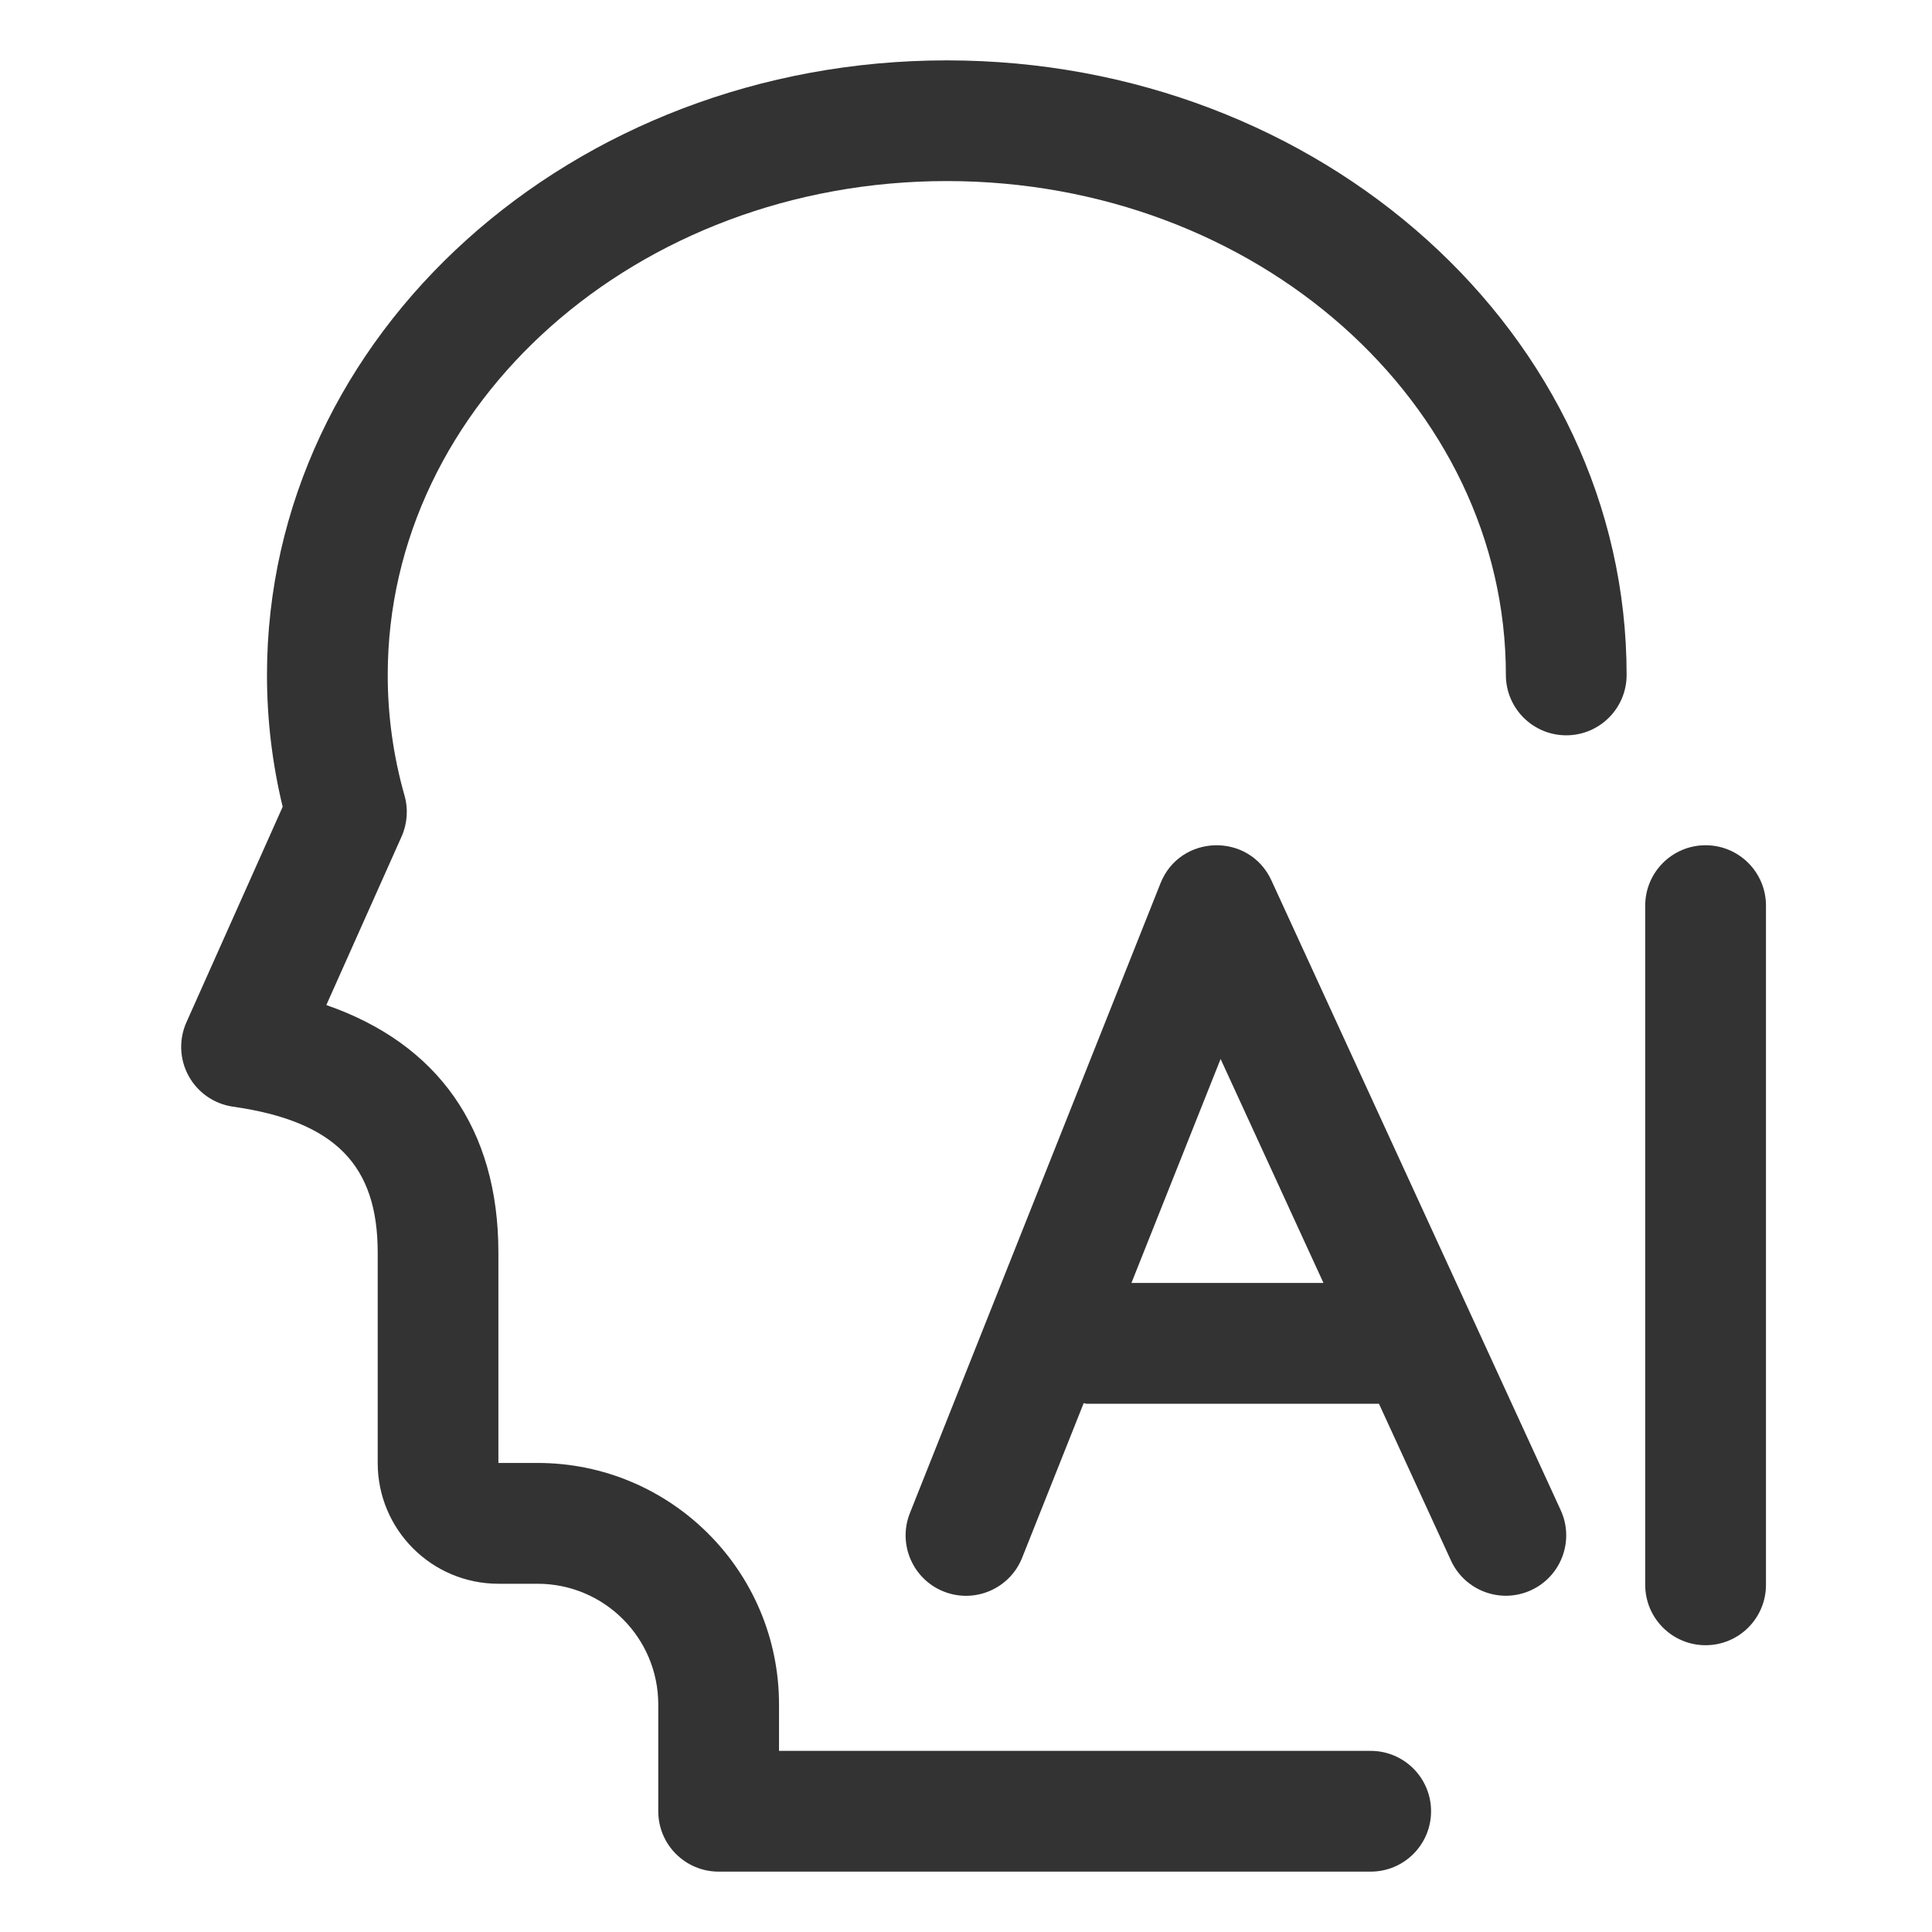
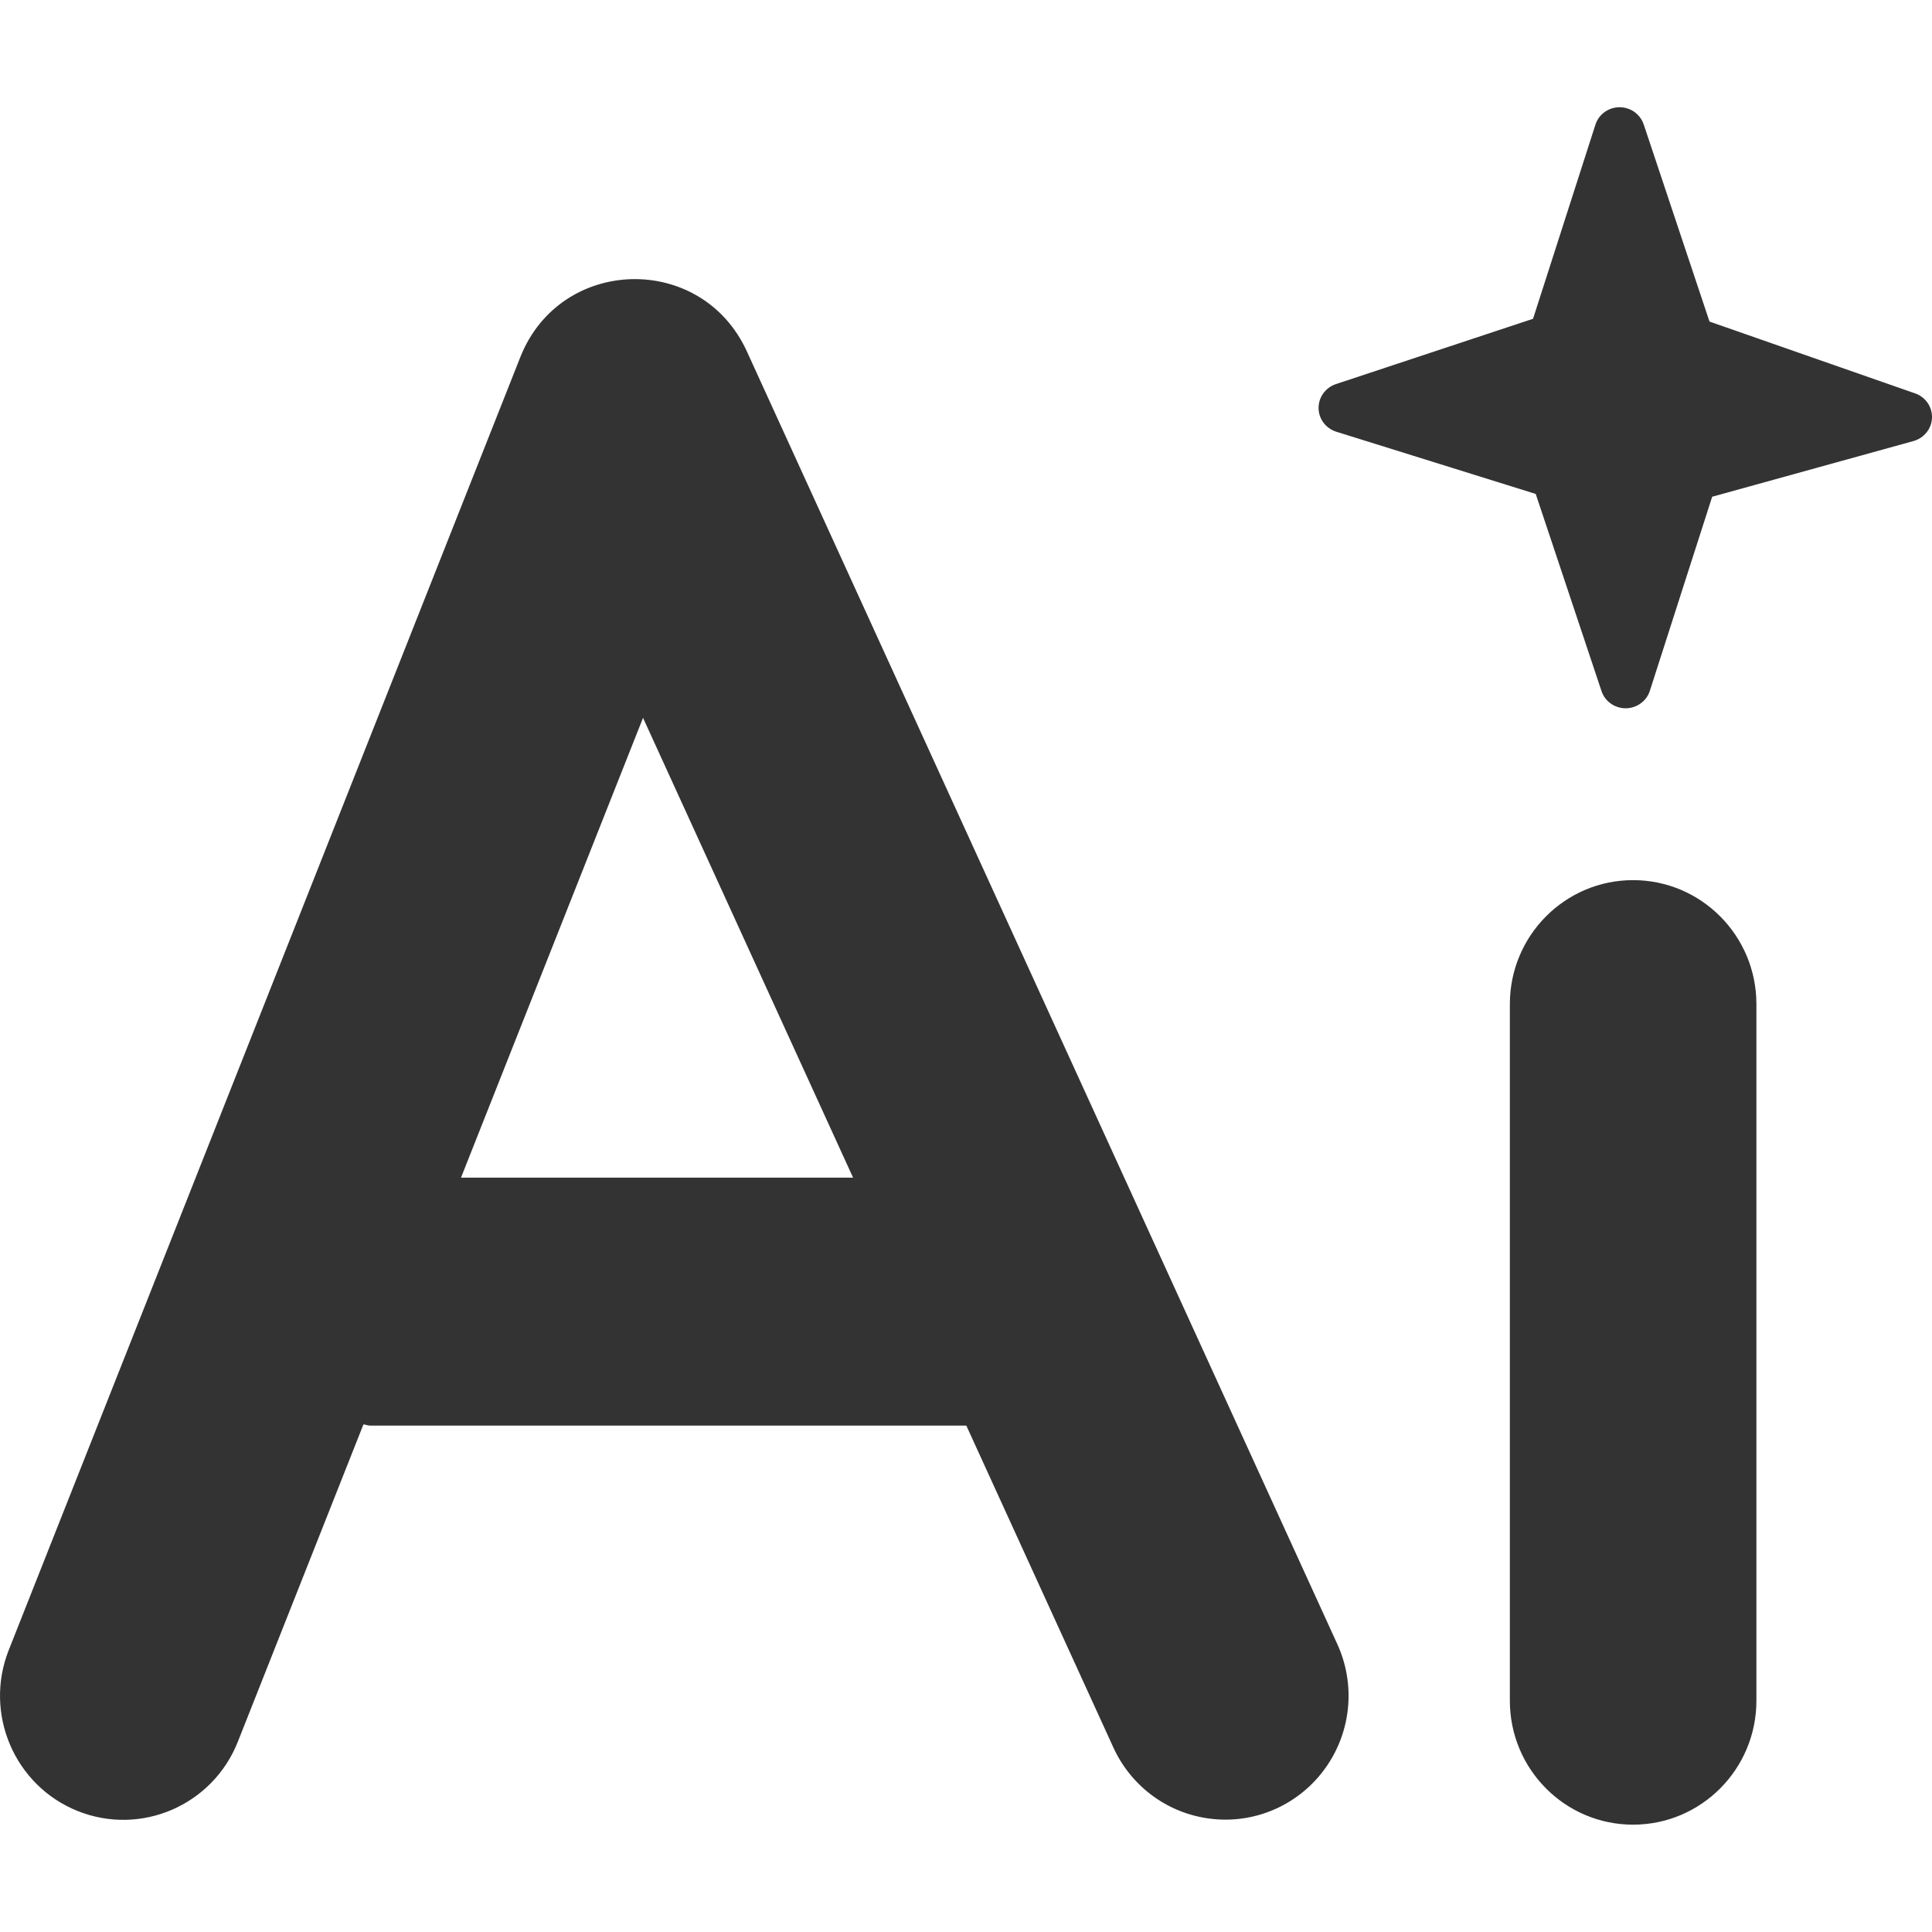
- <svg xmlns="http://www.w3.org/2000/svg" t="1738895620628" class="icon" viewBox="0 0 1024 1024" version="1.1" p-id="1529" width="17px" height="17px">
-   <path fill="#333333" d="M501.824 32C303.552 32 141.504 176.992 141.504 357.76c0 23.712 2.816 47.104 8.32 69.856l-51.008 114.208a32 32 0 0 0 24.704 44.736c54.272 7.744 76.672 31.168 76.672 77.312v111.552a64 64 0 0 0 64 64h20.704a64 64 0 0 1 64 64V960a32 32 0 0 0 32 32h345.6a32 32 0 0 0 0-64h-313.6v-24.608a128 128 0 0 0-128-128h-20.736v-111.552c0-65.664-32.192-110.688-91.2-131.136l39.872-89.28a31.968 31.968 0 0 0 1.568-21.792 233.088 233.088 0 0 1-8.896-63.904c0-143.712 131.936-261.76 296.32-261.76s296.32 118.016 296.32 261.76a32 32 0 0 0 64 0C862.144 176.992 700.064 32 501.824 32zM904 448a32 32 0 0 0-32 32v360a32 32 0 0 0 64 0V480a32 32 0 0 0-32-32z" p-id="1530" />
-   <path fill="#333333" d="M673.888 466.656c-11.744-25.568-48.416-24.64-58.816 1.536l-132.8 333.76a32 32 0 0 0 59.488 23.68l32.608-81.92c0.576 0.032 1.088 0.32 1.664 0.32h154.848l38.176 83.104a31.968 31.968 0 1 0 58.144-26.72l-153.312-333.76zM599.68 680l47.264-118.72 54.528 118.72H599.68z" p-id="1531" />
+ <svg xmlns="http://www.w3.org/2000/svg" width="18px" height="18px">
+   <path fill-rule="evenodd" fill="none" d="M-0.000,-0.000 L18.000,-0.000 L18.000,18.000 L-0.000,18.000 L-0.000,-0.000 Z" />
+   <path fill-rule="evenodd" fill="#333333" d="M17.828,4.109 L15.952,4.628 L15.371,6.437 C15.340,6.533 15.249,6.598 15.147,6.599 C15.044,6.599 14.953,6.535 14.921,6.439 L14.308,4.602 L12.449,4.022 C12.352,3.991 12.285,3.902 12.285,3.802 C12.284,3.701 12.349,3.612 12.445,3.579 L14.283,2.970 L14.864,1.162 C14.903,1.039 15.036,0.971 15.161,1.010 C15.233,1.032 15.290,1.088 15.314,1.159 L15.927,2.996 L17.842,3.665 C17.939,3.698 18.003,3.790 18.000,3.892 C17.997,3.993 17.927,4.081 17.828,4.109 ZM12.353,16.466 C12.116,16.803 11.718,16.987 11.310,16.948 C10.901,16.910 10.544,16.656 10.373,16.281 L9.003,13.282 L3.446,13.282 C3.426,13.282 3.407,13.272 3.386,13.271 L2.216,16.227 C1.982,16.819 1.314,17.109 0.724,16.873 C0.135,16.637 -0.153,15.965 0.082,15.372 L4.847,3.329 C5.220,2.384 6.536,2.351 6.958,3.273 L12.459,15.317 C12.631,15.692 12.590,16.130 12.353,16.466 ZM5.991,6.688 L4.295,10.972 L7.948,10.972 L5.991,6.688 ZM15.215,8.200 C15.849,8.200 16.364,8.717 16.364,9.355 L16.364,15.845 C16.364,16.483 15.849,17.000 15.215,17.000 C14.581,17.000 14.067,16.483 14.067,15.845 L14.067,9.355 C14.067,8.717 14.581,8.200 15.215,8.200 Z" />
</svg>
